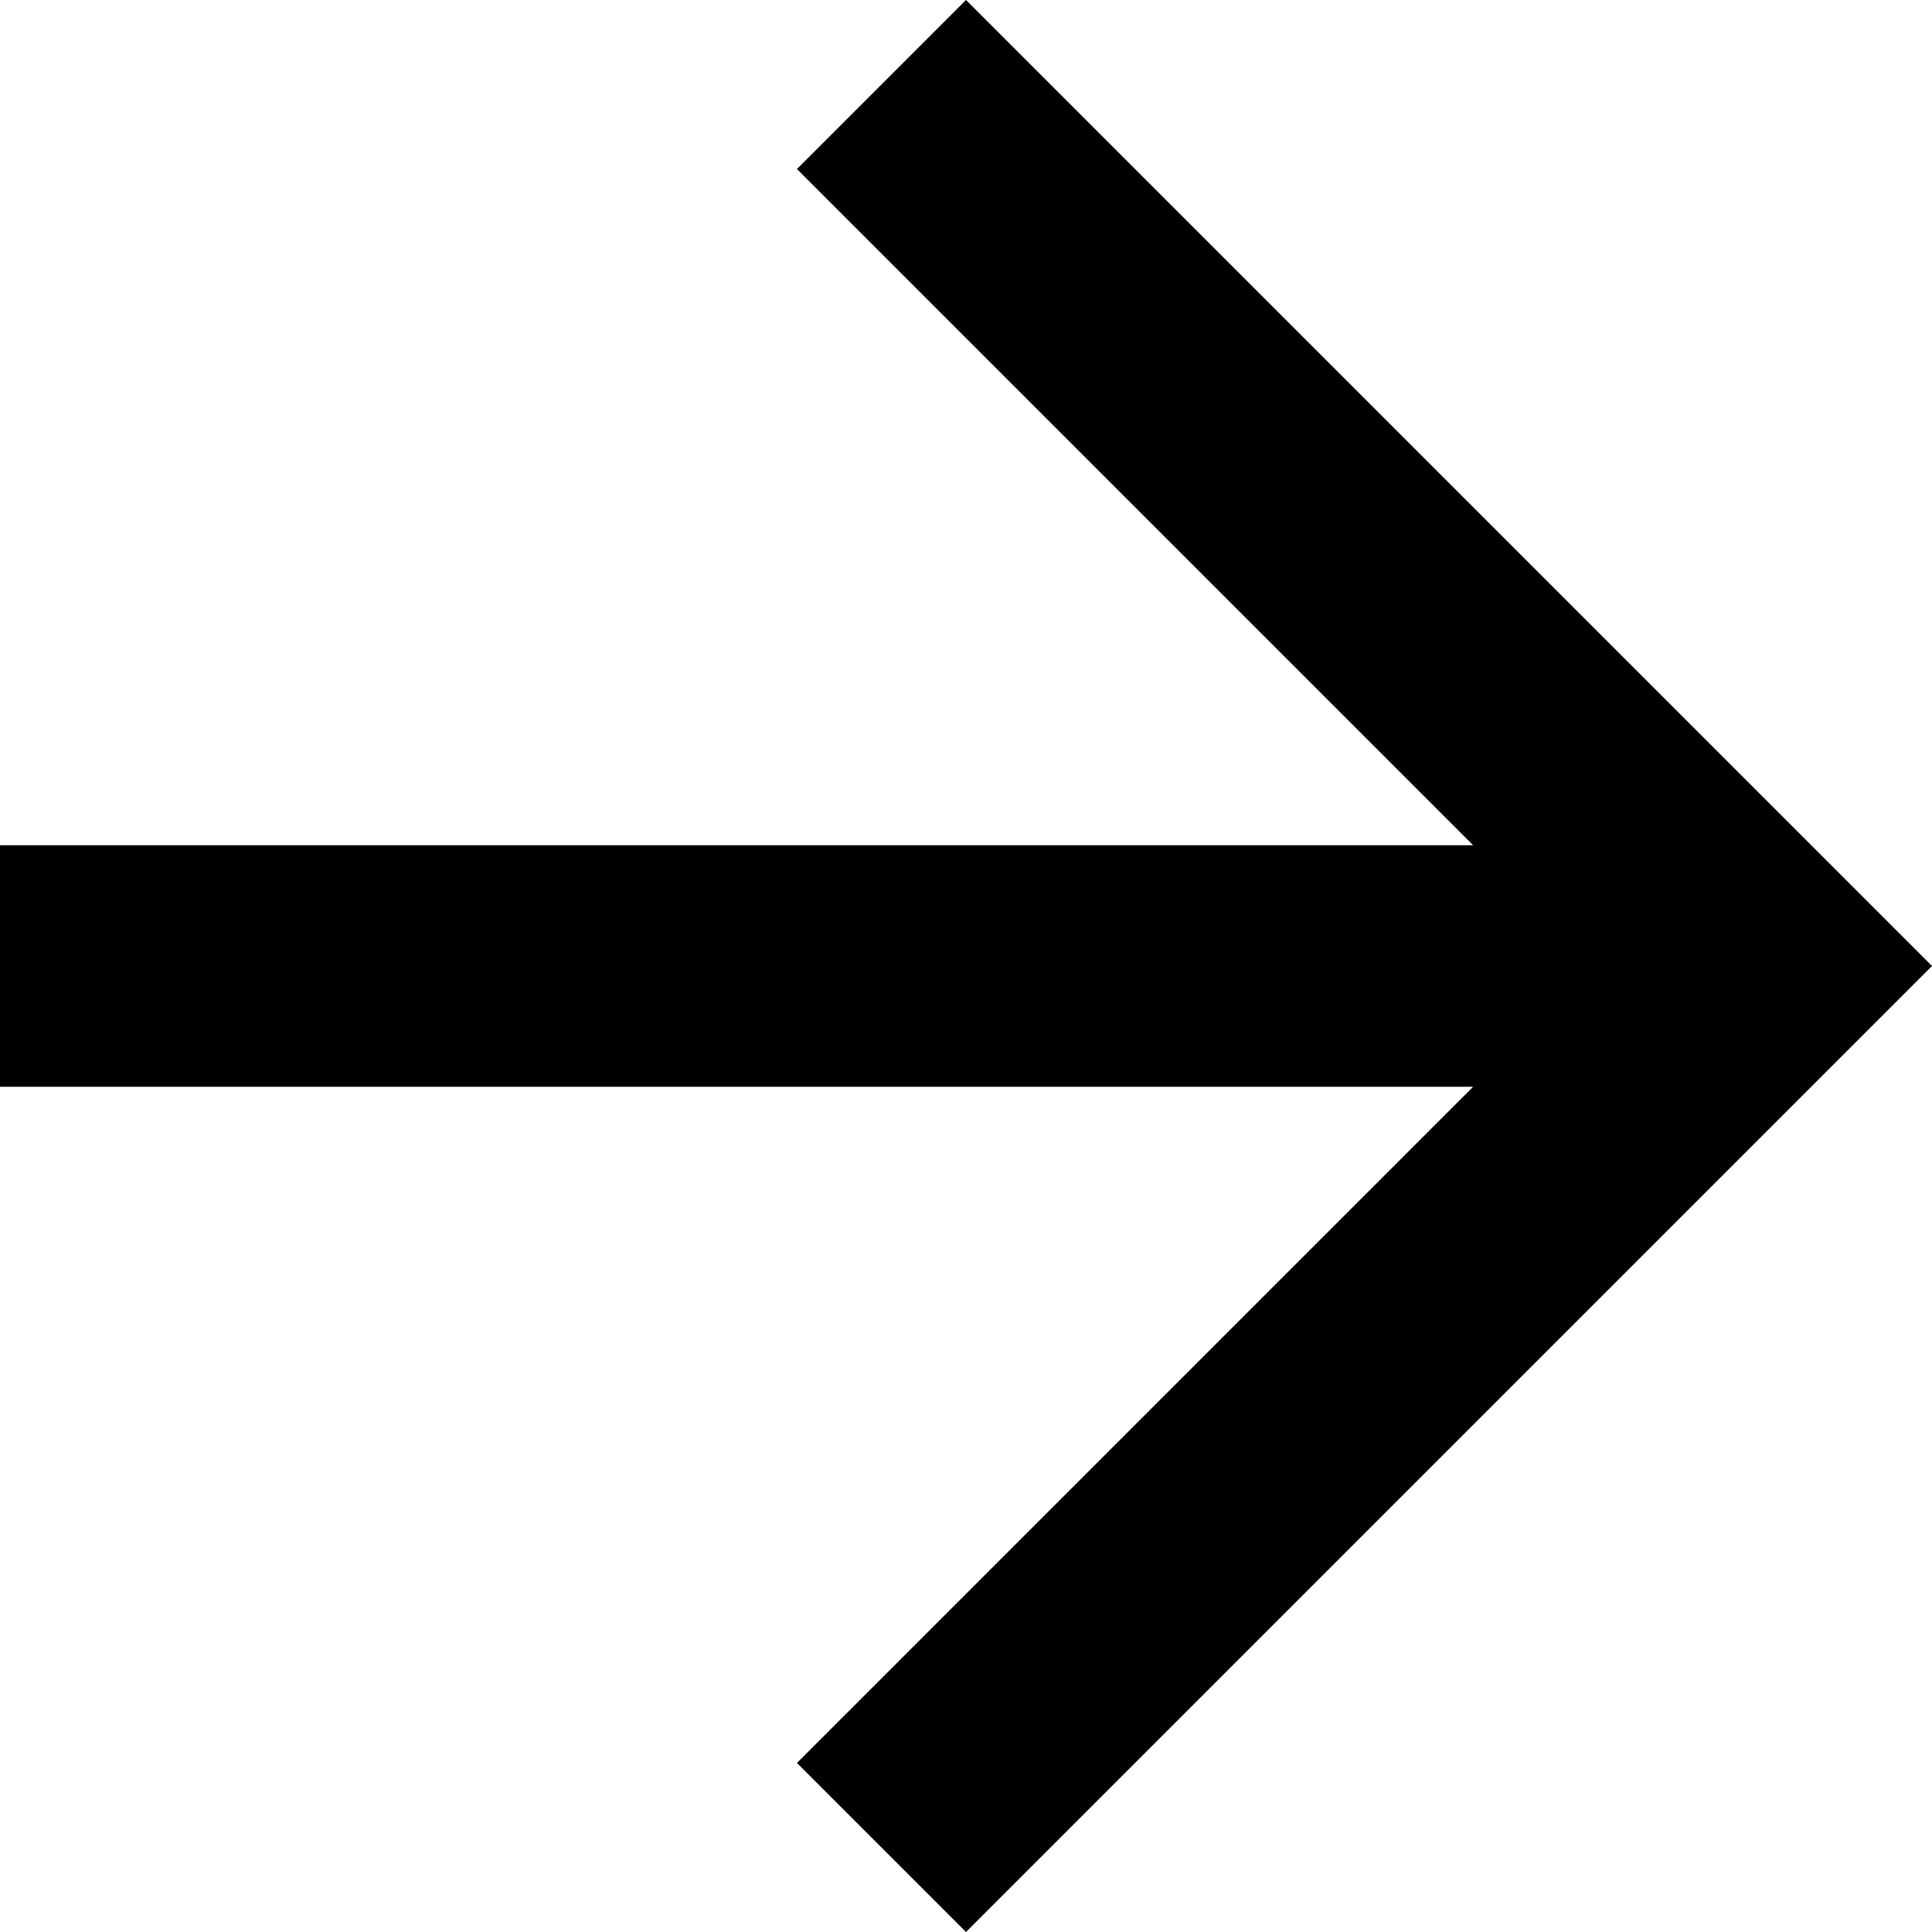
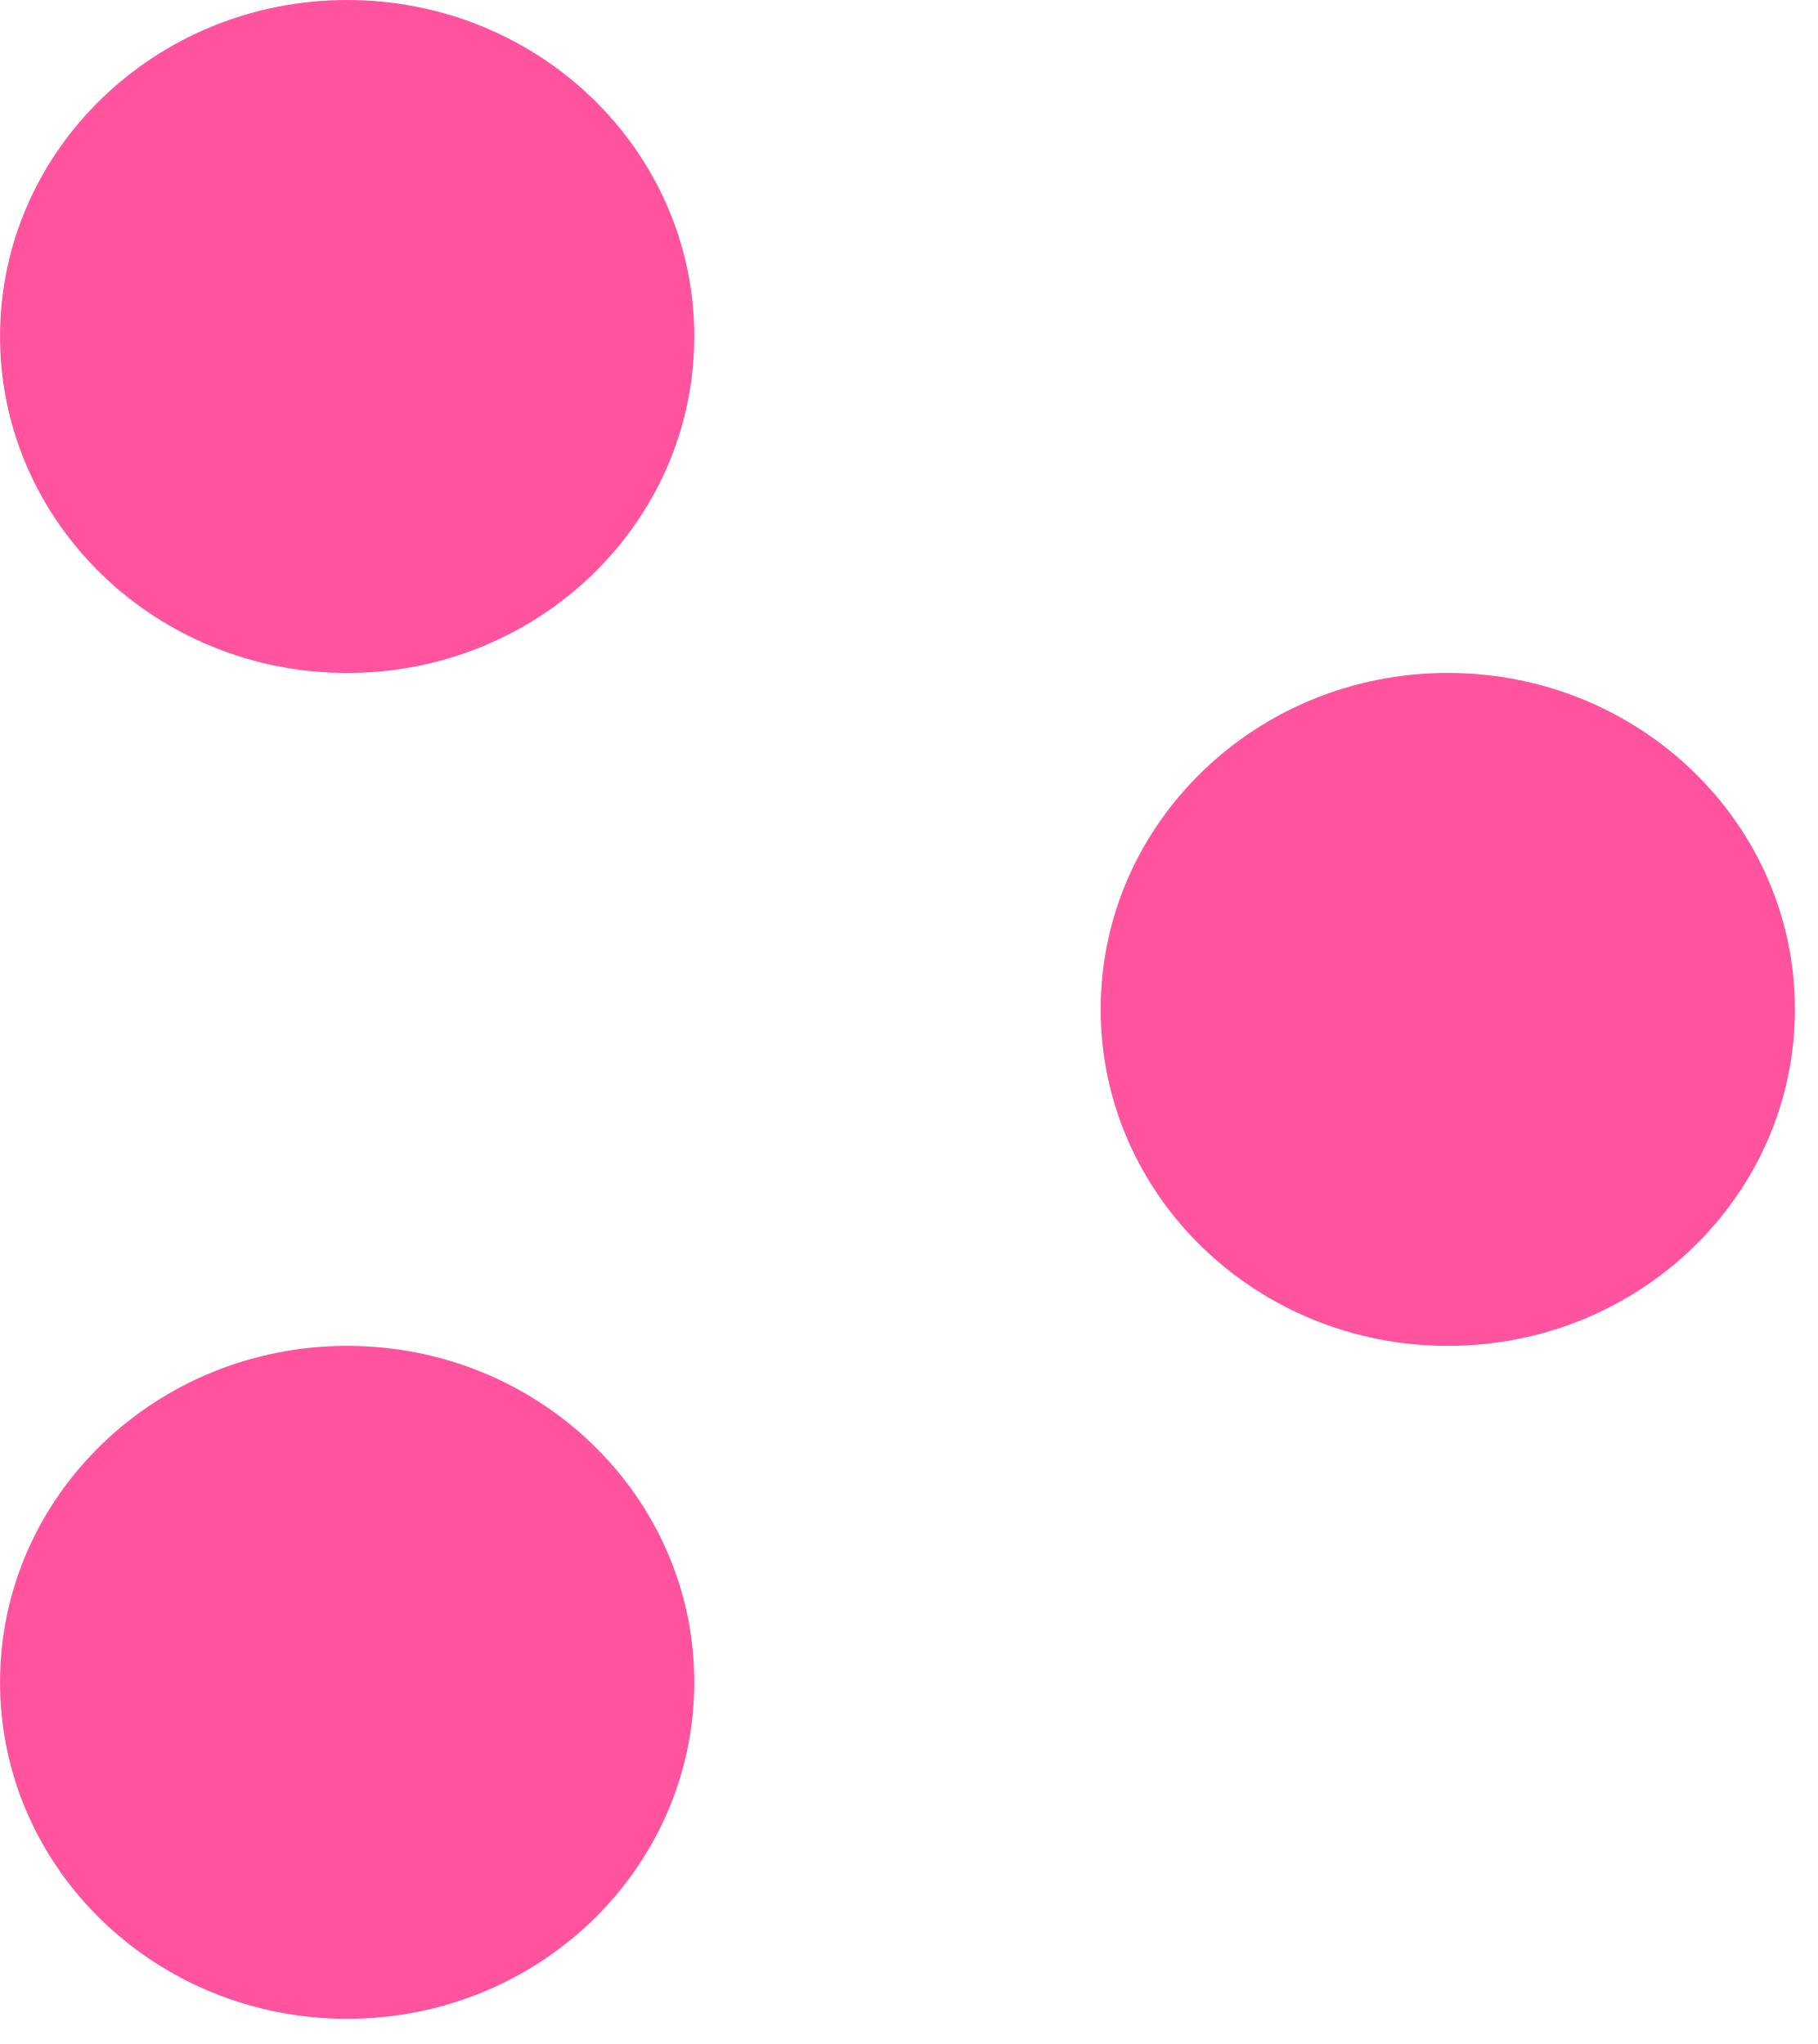
- <svg xmlns="http://www.w3.org/2000/svg" version="1.1" id="Capa_1" x="0px" y="0px" width="408px" height="408px" viewBox="0 0 408 408" style="enable-background:new 0 0 408 408;" xml:space="preserve">
-   <g>
-     <g id="arrow-forward">
-       <polygon points="204,0 168.3,35.7 311.1,178.5 0,178.5 0,229.5 311.1,229.5 168.3,372.3 204,408 408,204   " />
+ <svg xmlns="http://www.w3.org/2000/svg" width="8px" height="9px" viewBox="0 0 8 9" version="1.1">
+   <defs />
+   <g id="Home" stroke="none" stroke-width="1" fill="none" fill-rule="evenodd">
+     <g id="Homepage" transform="translate(-1297, -853)" fill="#FF539E">
+       <g id="section-2" transform="translate(0, 706)">
+         <g id="CTA-secondary" transform="translate(1172, 140)">
+           <path d="M128.951,15.395 C128.132,15.395 127.469,14.711 127.469,13.867 C127.469,13.023 128.132,12.339 128.951,12.339 C129.769,12.339 130.432,13.023 130.432,13.867 C130.432,14.711 129.769,15.395 128.951,15.395 Z M125.988,10.55 C125.169,10.55 124.506,9.866 124.506,9.022 C124.506,8.178 125.169,7.494 125.988,7.494 C126.806,7.494 127.469,8.178 127.469,9.022 C127.469,9.866 126.806,10.55 125.988,10.55 Z M131.914,10.55 C131.095,10.55 130.432,9.866 130.432,9.022 C130.432,8.178 131.095,7.494 131.914,7.494 C132.732,7.494 133.395,8.178 133.395,9.022 C133.395,9.866 132.732,10.55 131.914,10.55 Z" id="chevron-cta" transform="translate(128.9506, 11.44444) rotate(-90) translate(-128.9506, -11.44444) " />
+         </g>
+       </g>
    </g>
  </g>
-   <g>
- </g>
-   <g>
- </g>
-   <g>
- </g>
-   <g>
- </g>
-   <g>
- </g>
-   <g>
- </g>
-   <g>
- </g>
-   <g>
- </g>
-   <g>
- </g>
-   <g>
- </g>
-   <g>
- </g>
-   <g>
- </g>
-   <g>
- </g>
-   <g>
- </g>
-   <g>
- </g>
</svg>
